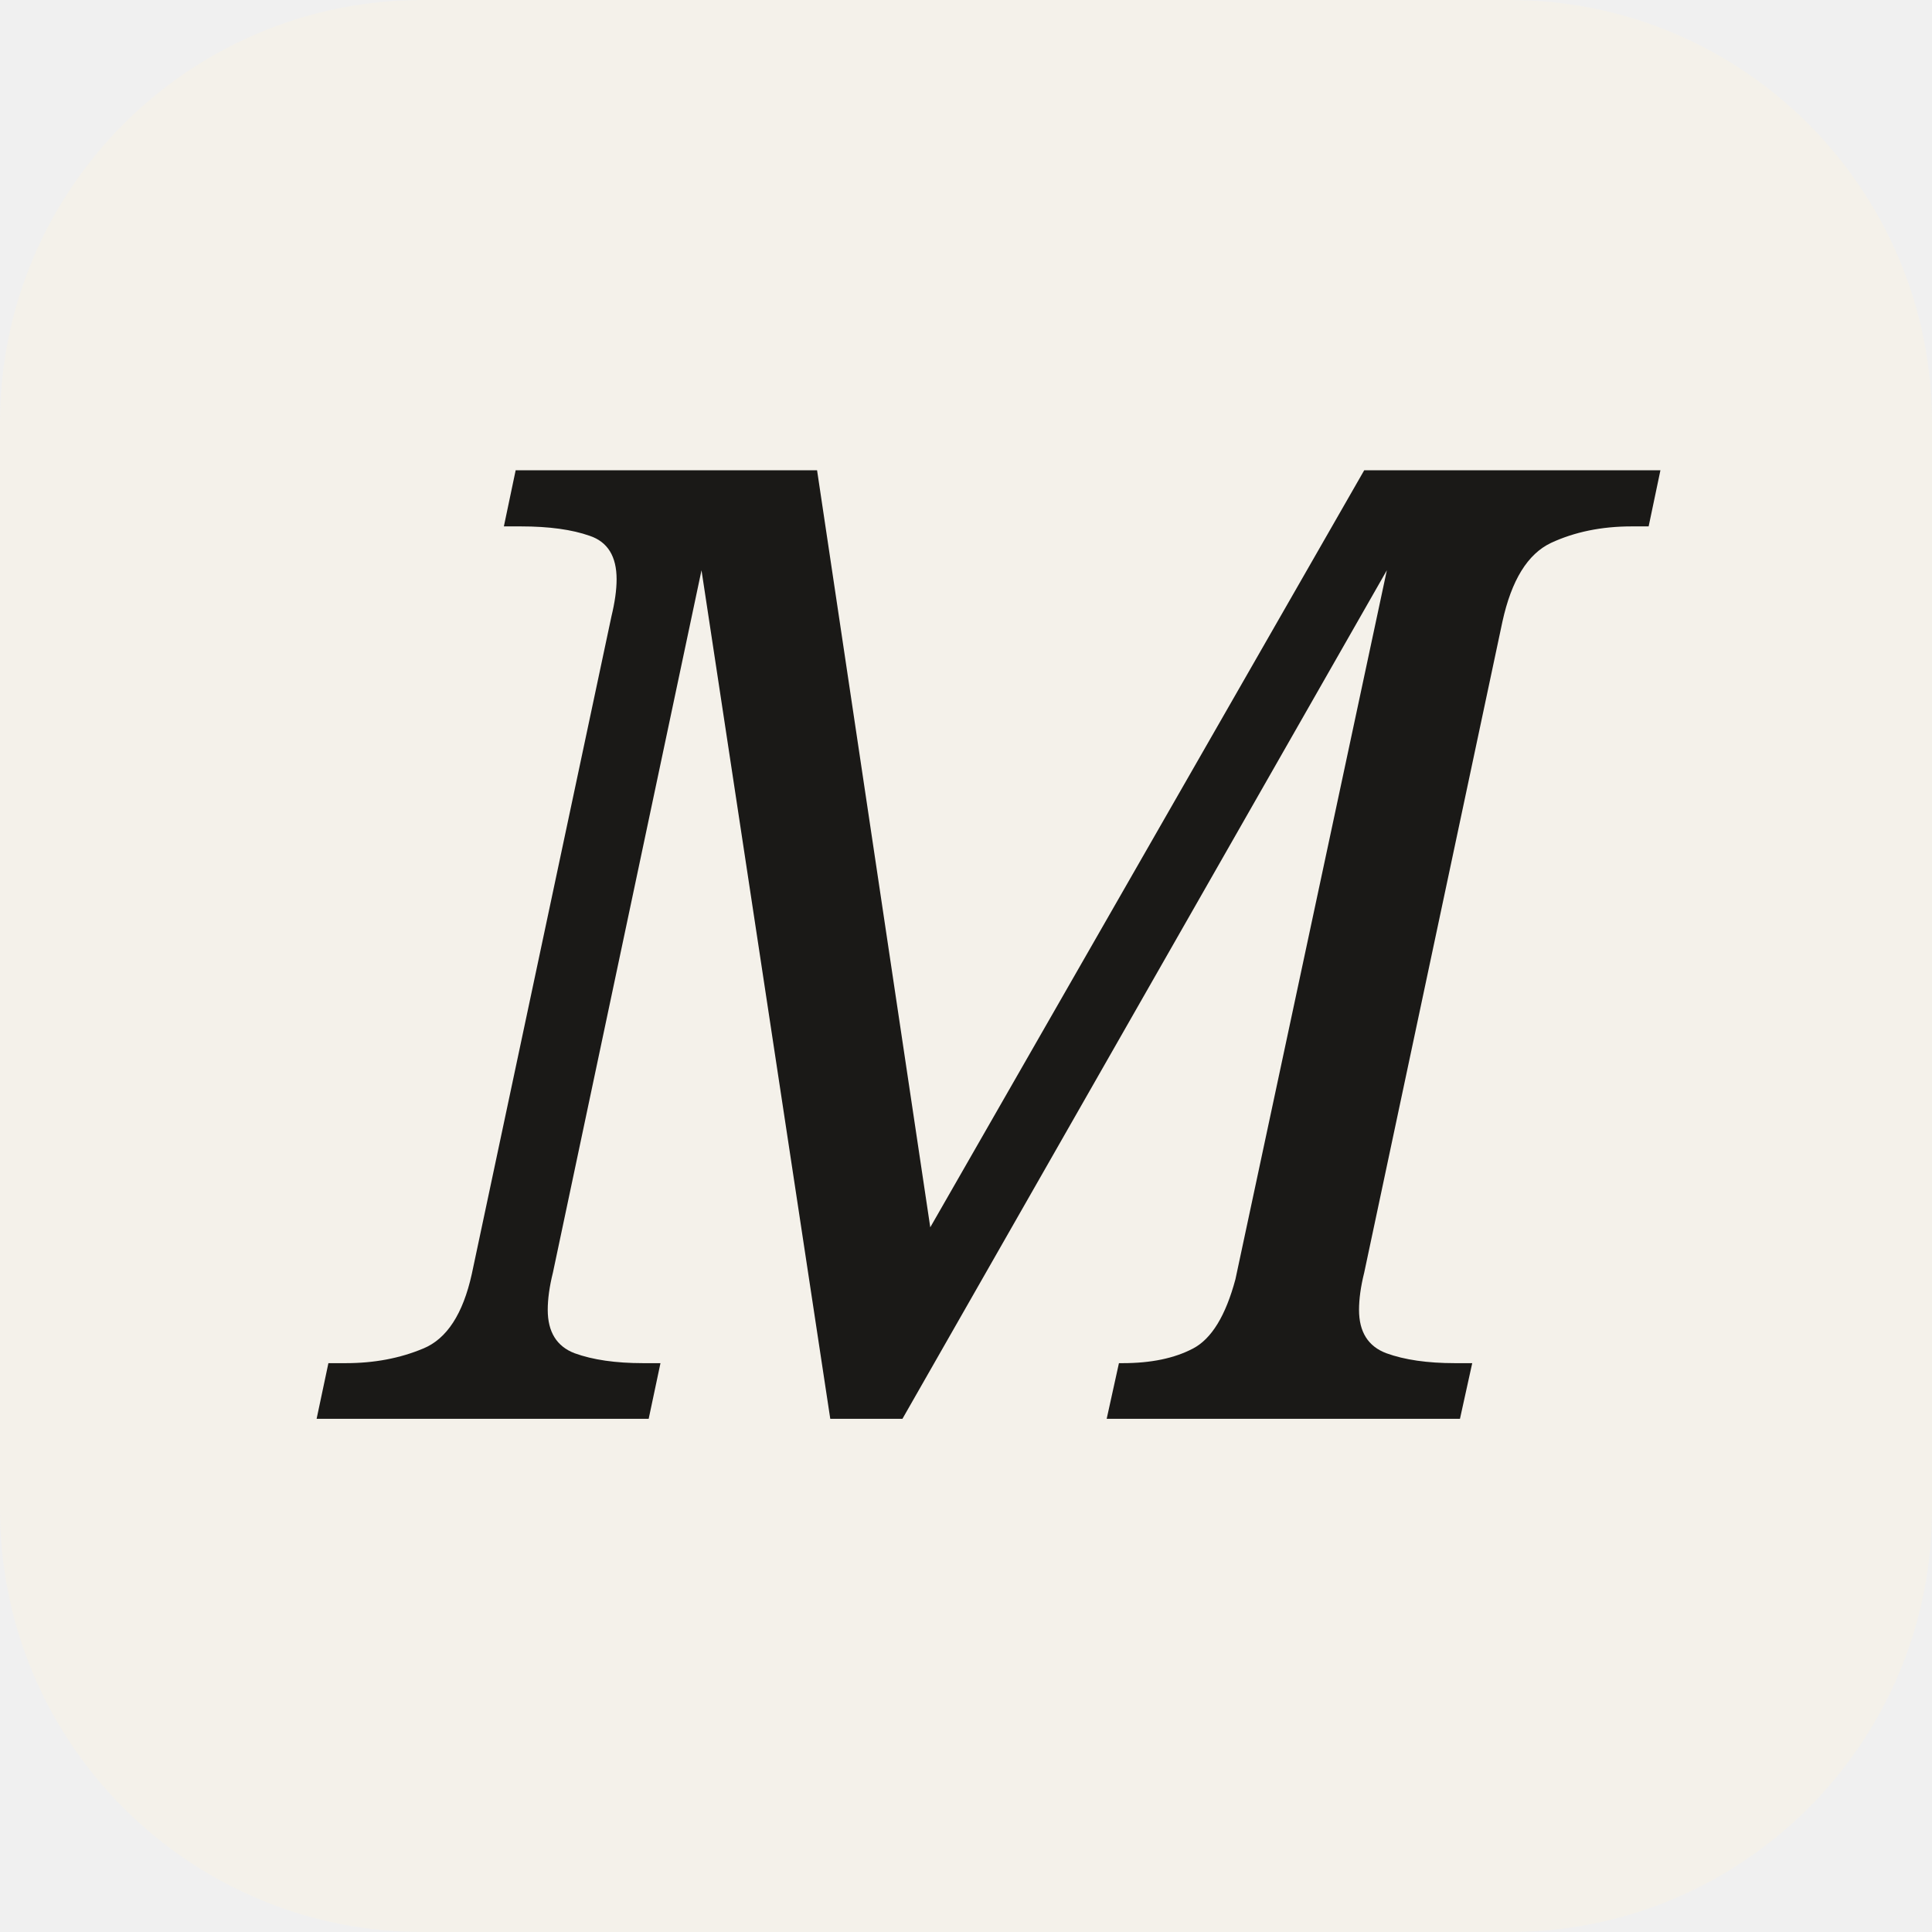
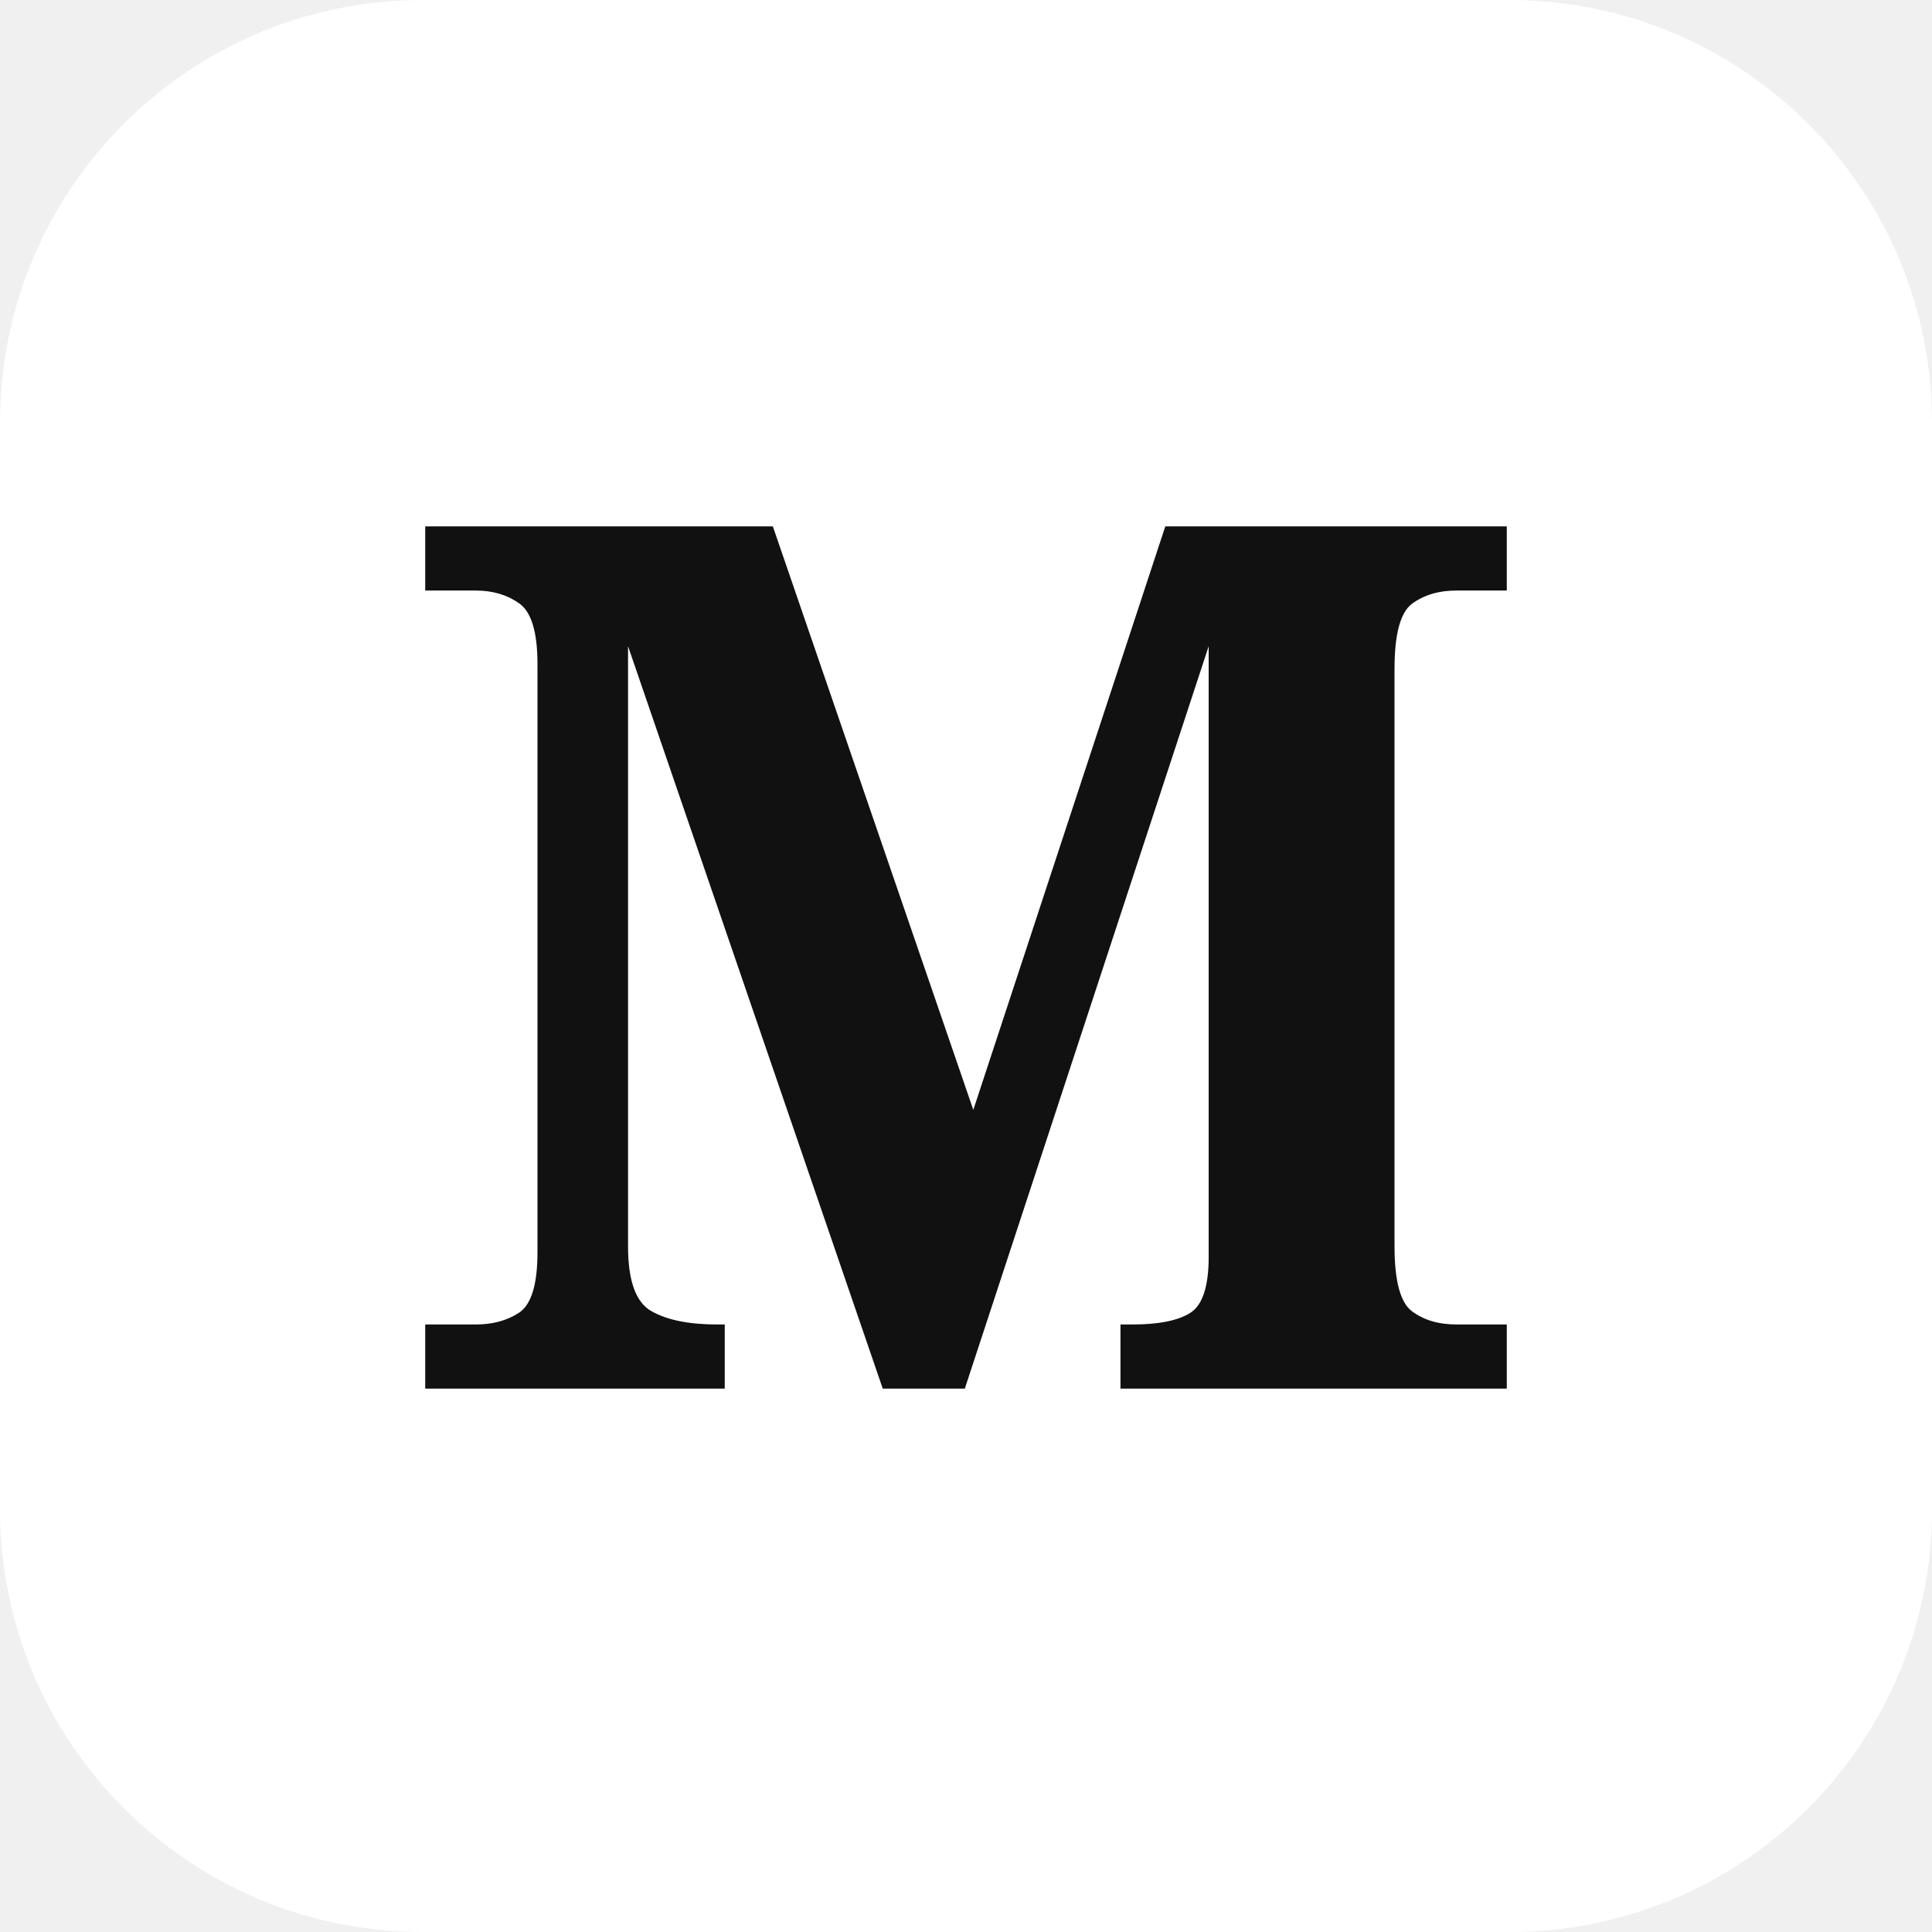
<svg xmlns="http://www.w3.org/2000/svg" viewBox="0 0 64 64">
  <style>
-     rect { fill: #f4f1ea; }
-     text { fill: #1a1917; }
-     @media (prefers-color-scheme: dark) { rect { fill: #141412; } text { fill: #e8e4da; } }
+     rect { fill: #ffffff; }
+     text { fill: #111111; }
+     @media (prefers-color-scheme: dark) { rect { fill: #0f0f0f; } text { fill: #f0f0f0; } }
  </style>
  <rect width="64" height="64" rx="14" />
-   <text x="32" y="47" text-anchor="middle" font-family="ui-serif, 'New York', 'Iowan Old Style', Georgia, serif" font-style="italic" font-size="44">M</text>
+   <text x="32" y="46" text-anchor="middle" font-family="ui-serif, 'New York', 'Iowan Old Style', Georgia, serif" font-weight="600" font-size="40" letter-spacing="-2">M</text>
</svg>
